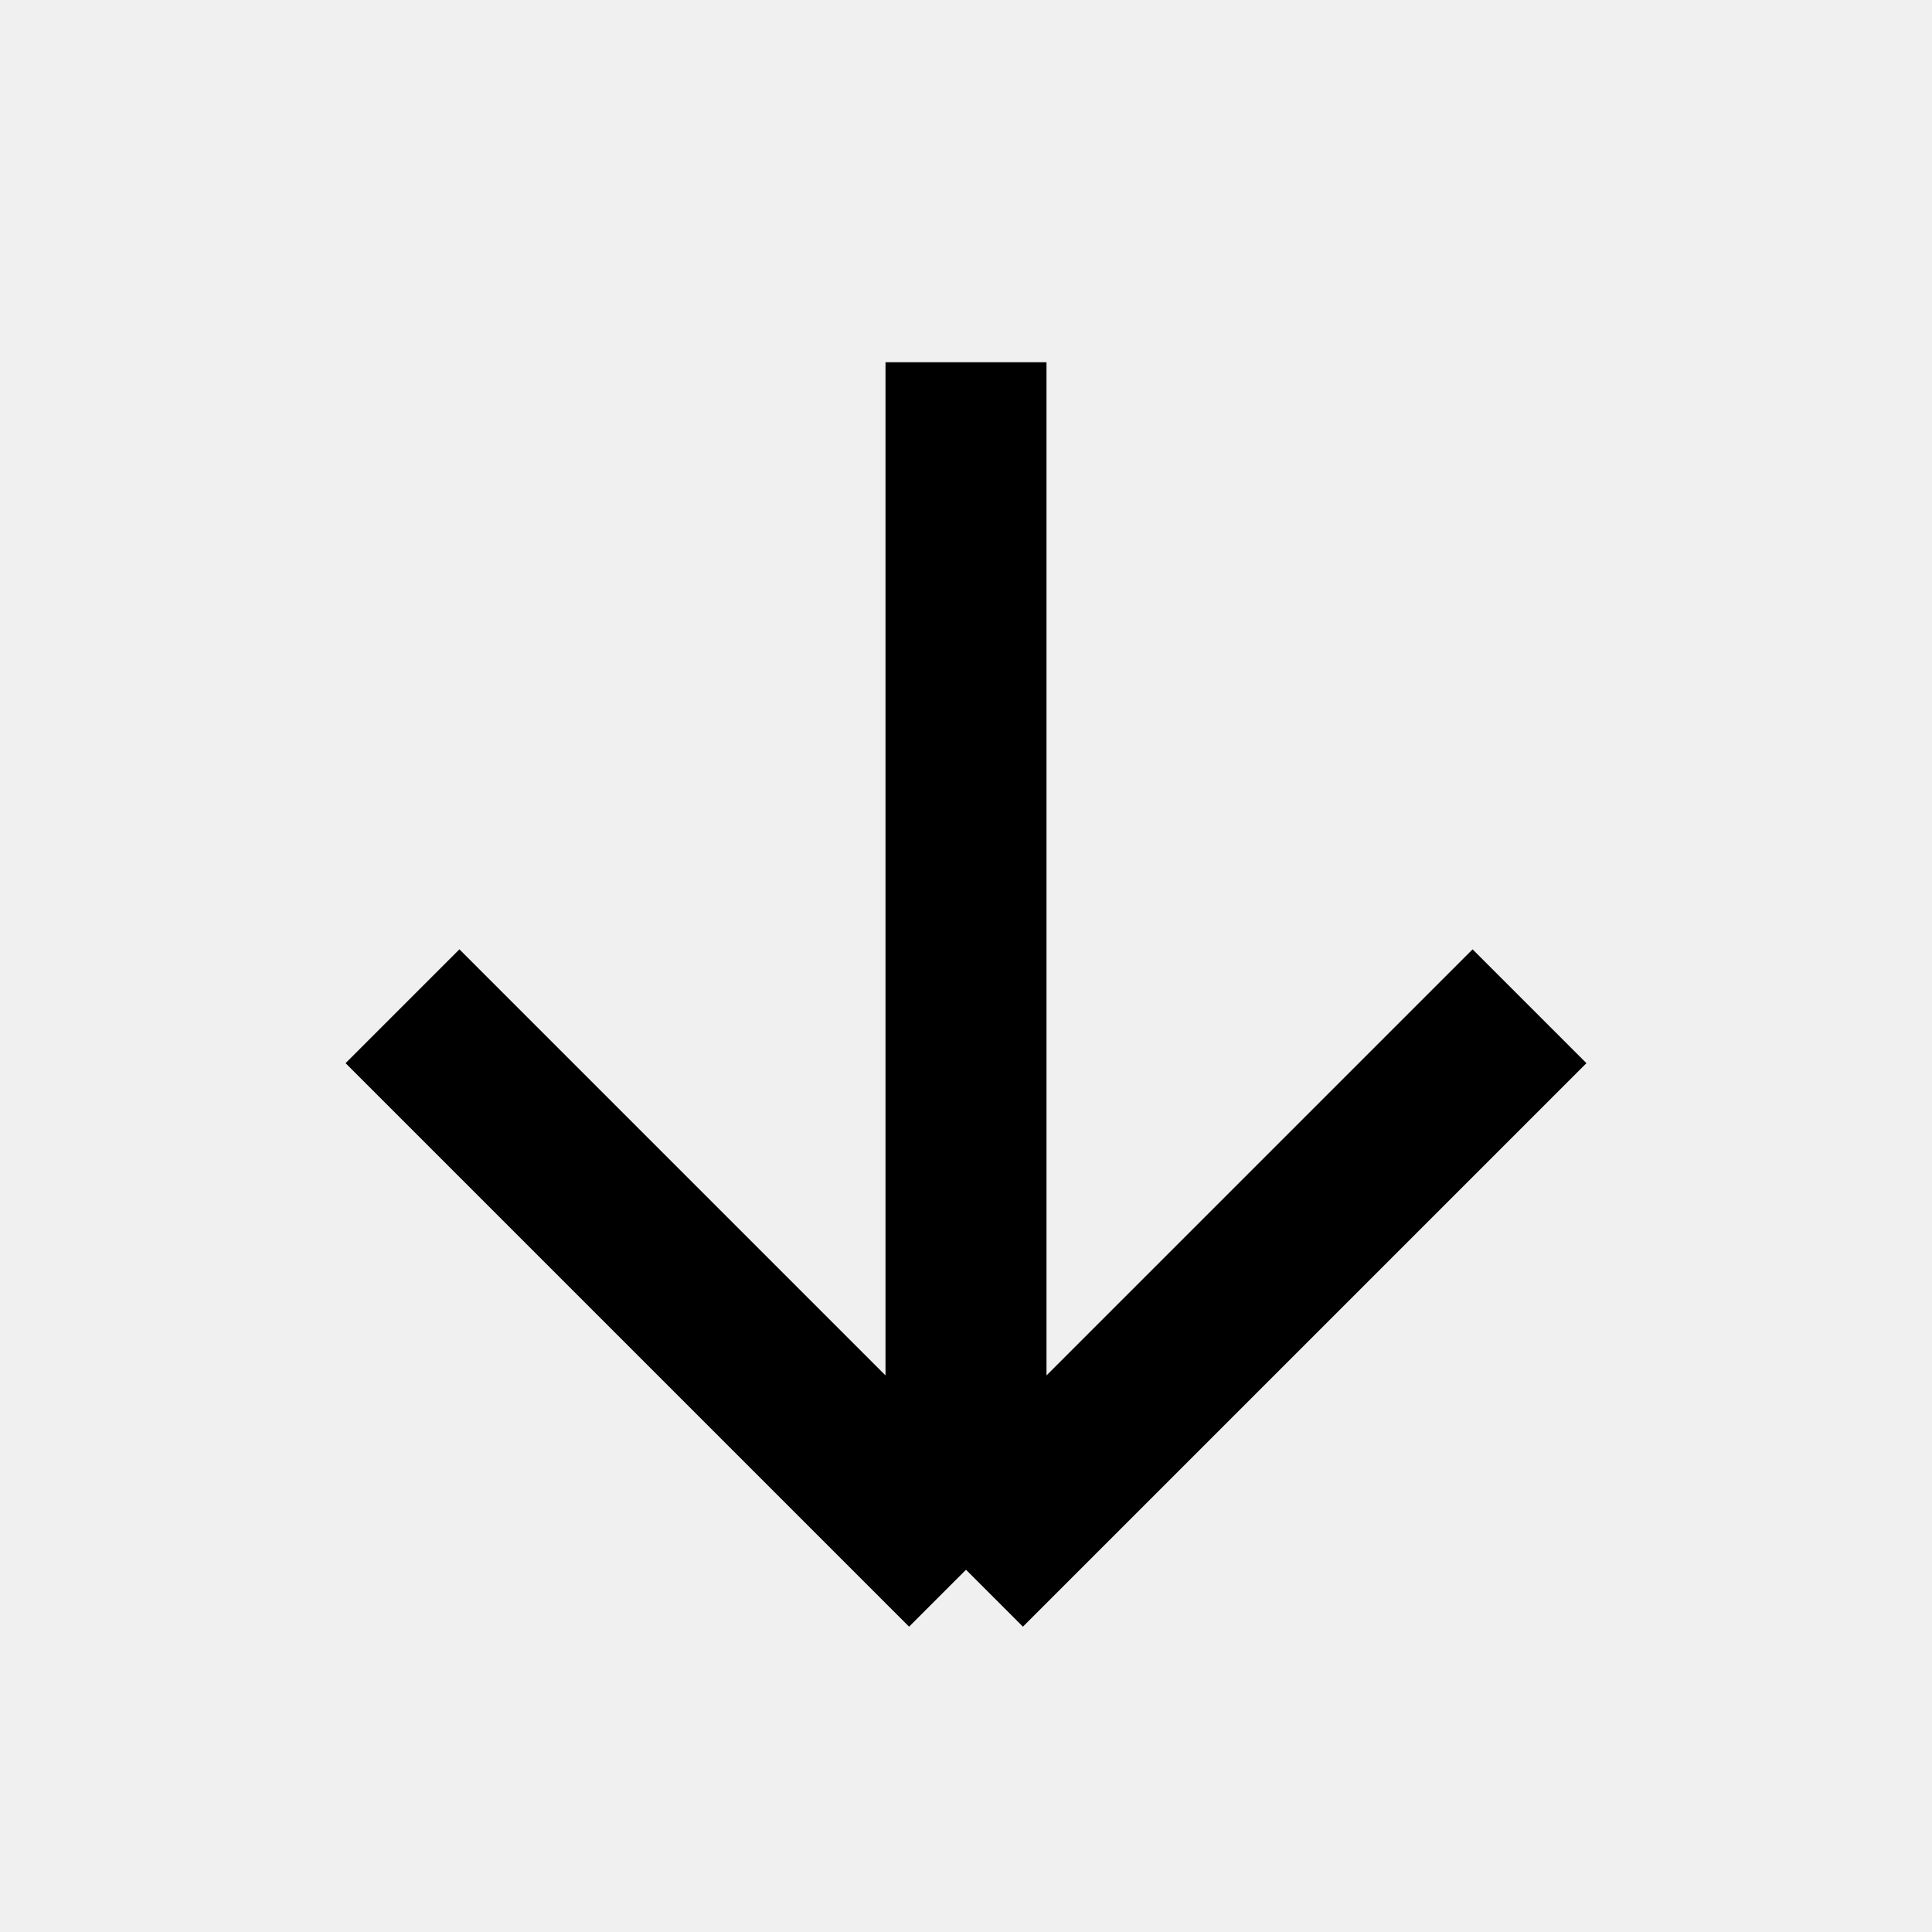
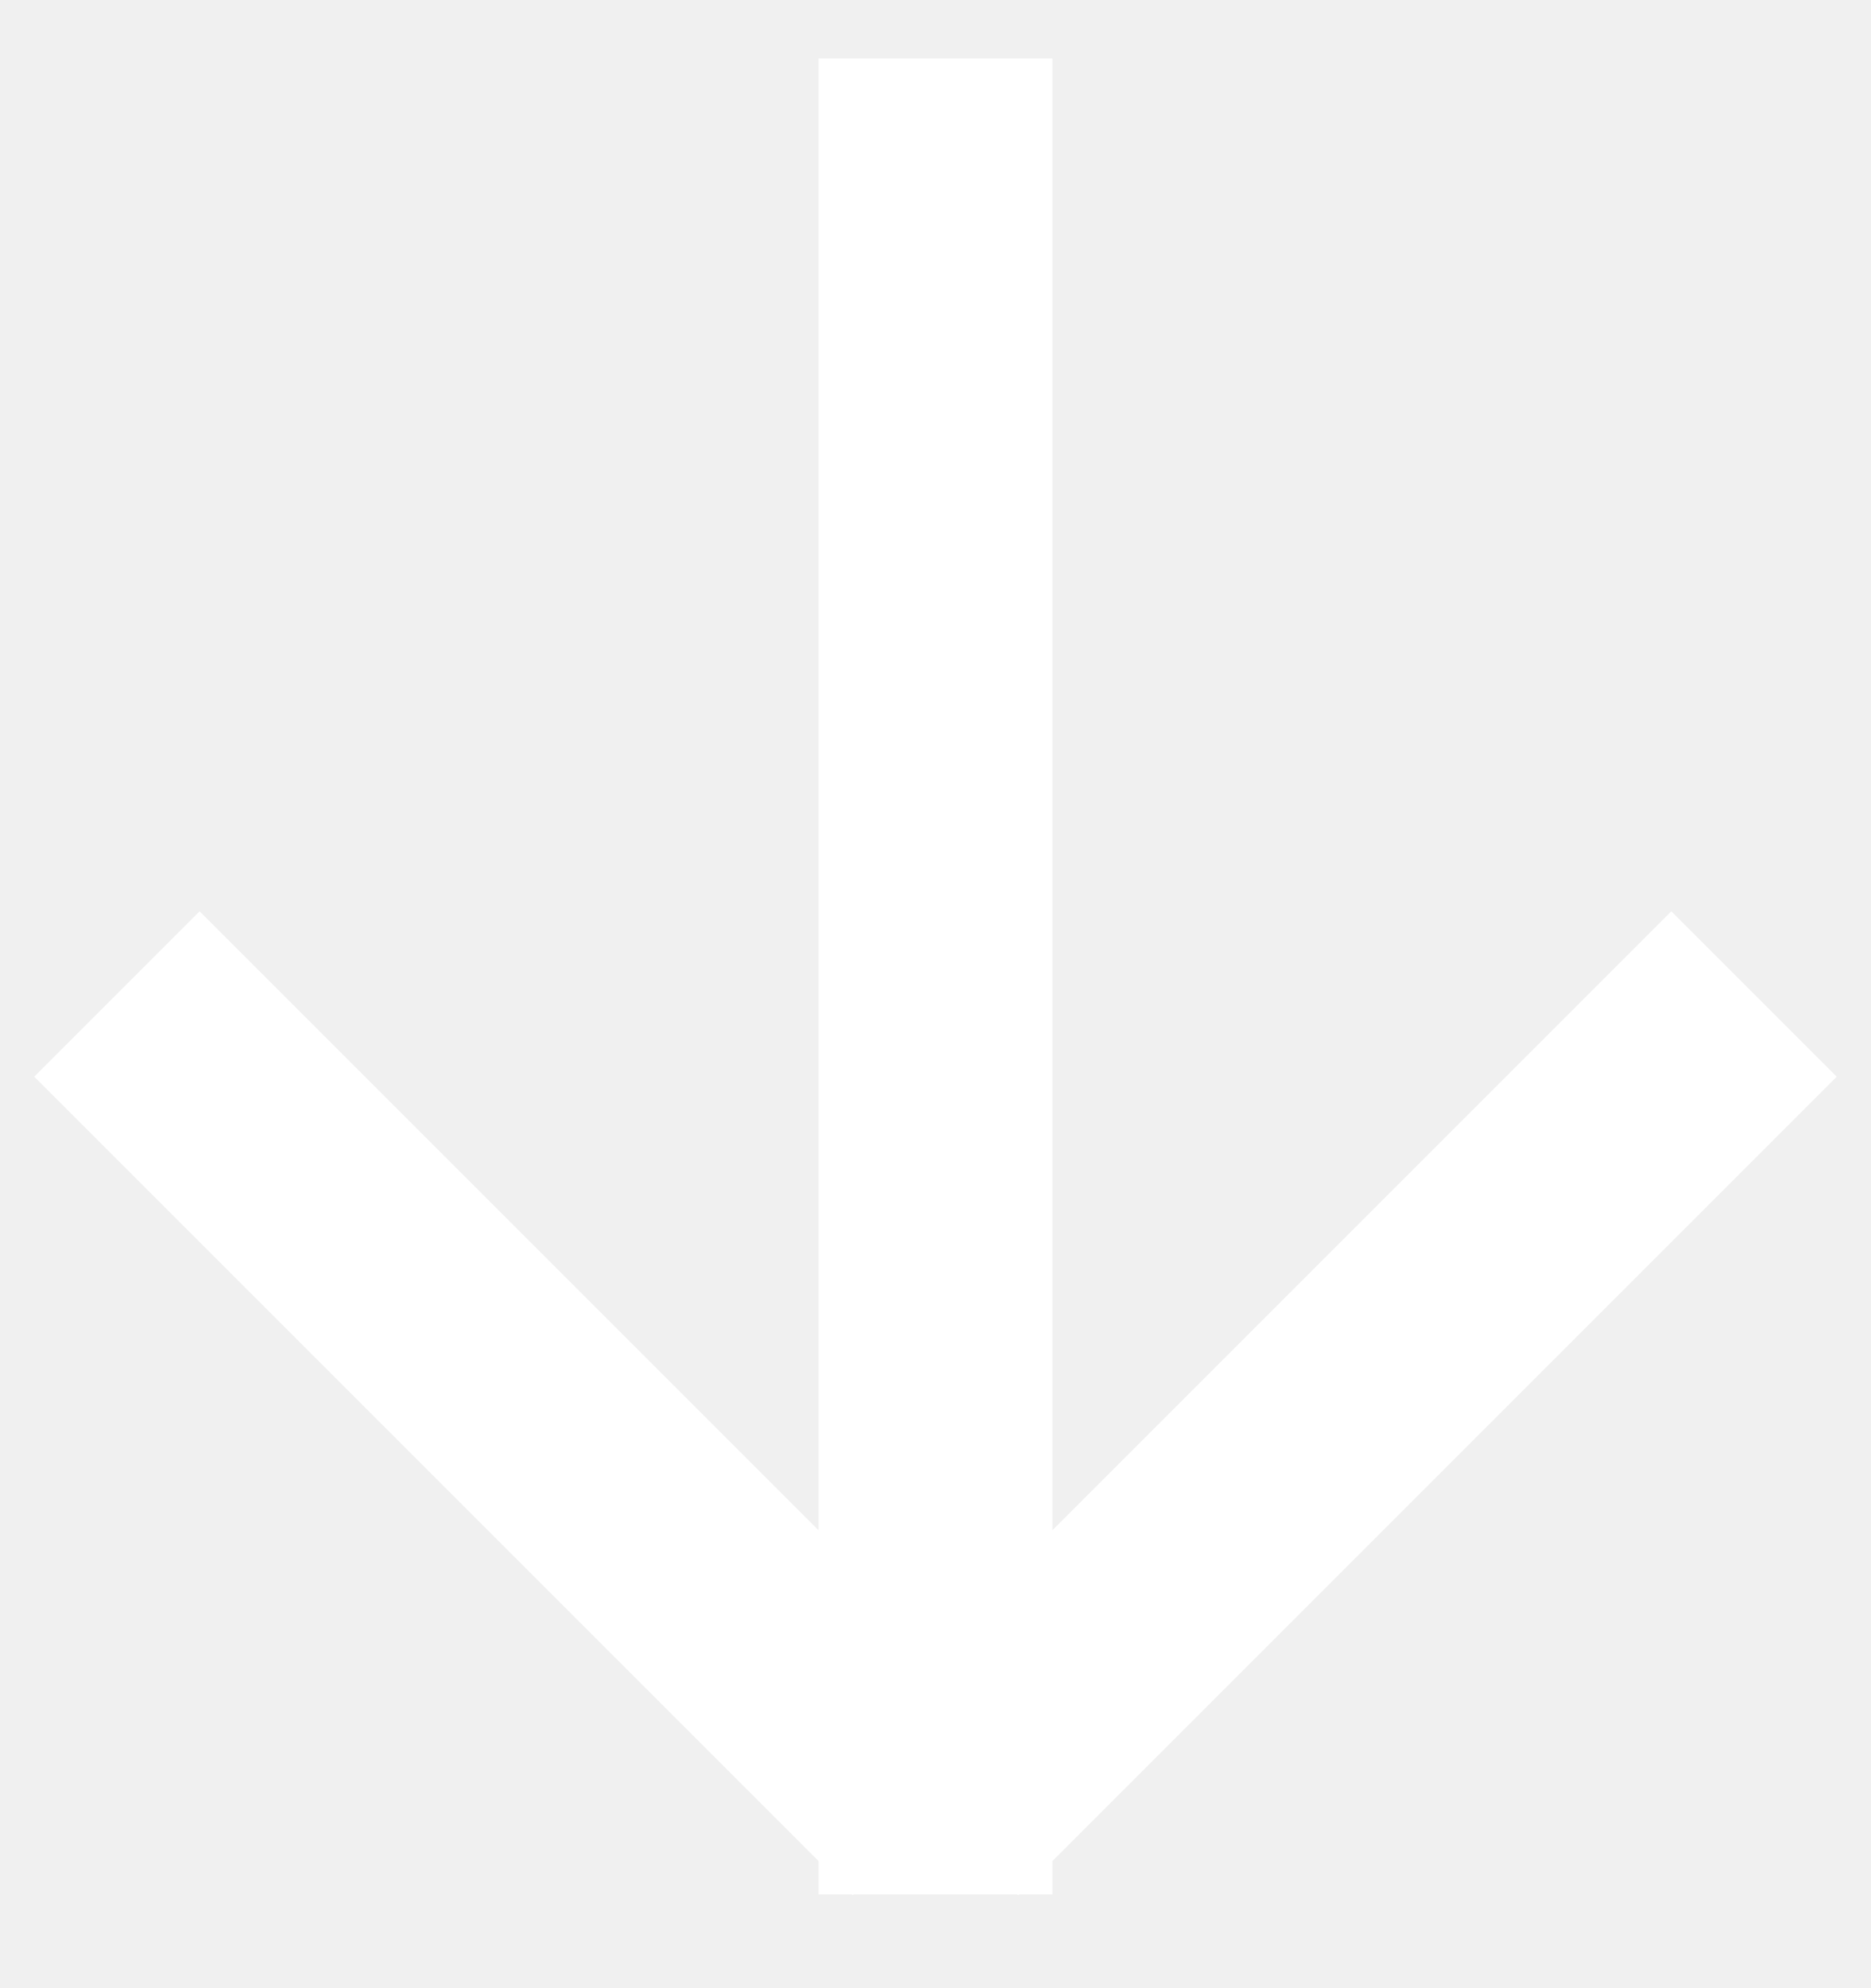
- <svg xmlns="http://www.w3.org/2000/svg" width="24" height="24" viewBox="0 0 24 24" fill="none">
-   <path d="M12 19.5L12 4.5M12 19.5L19 12.5M12 19.5L5 12.5" stroke="currentColor" stroke-width="2" stroke-linejoin="bevel" />
+ <svg xmlns="http://www.w3.org/2000/svg" width="16" height="17" viewBox="0 0 16 17" fill="none">
+   <path d="M8 16.2   L8 0.5   M8 15.5   L15 8.5   M8 15.5   L1 8.5" stroke="white" stroke-width="2" stroke-linejoin="bevel" />
</svg>
